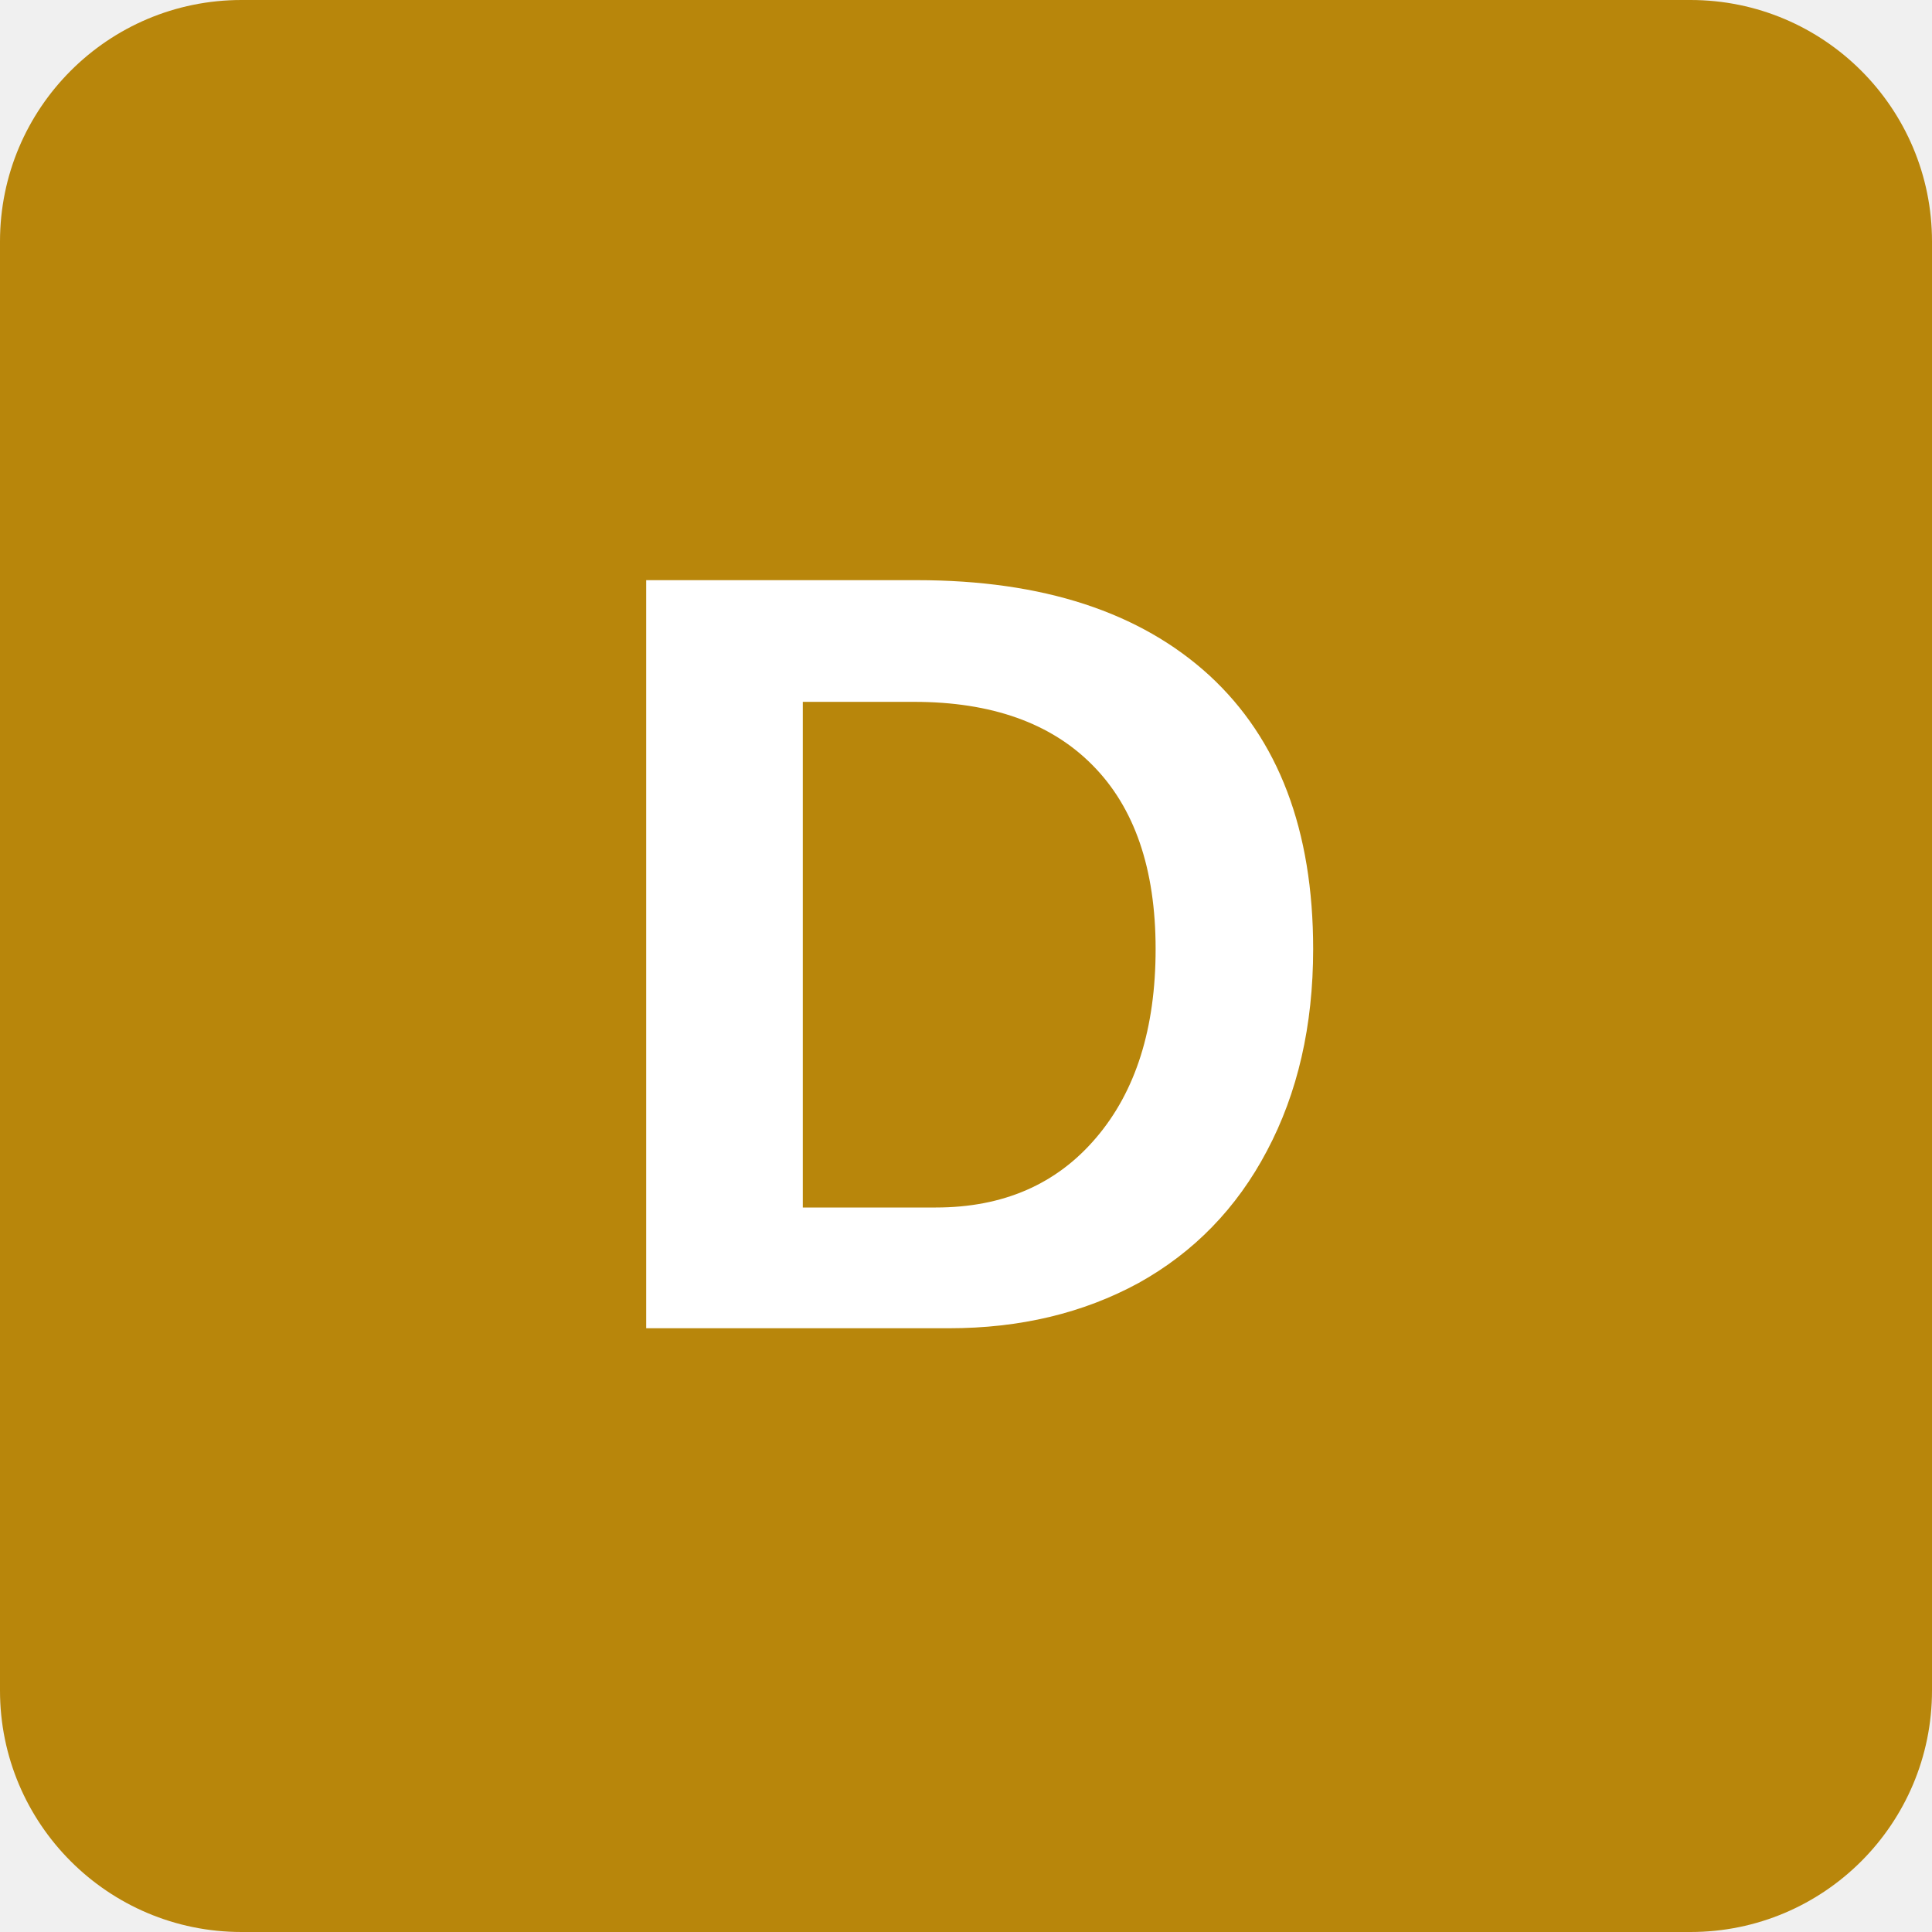
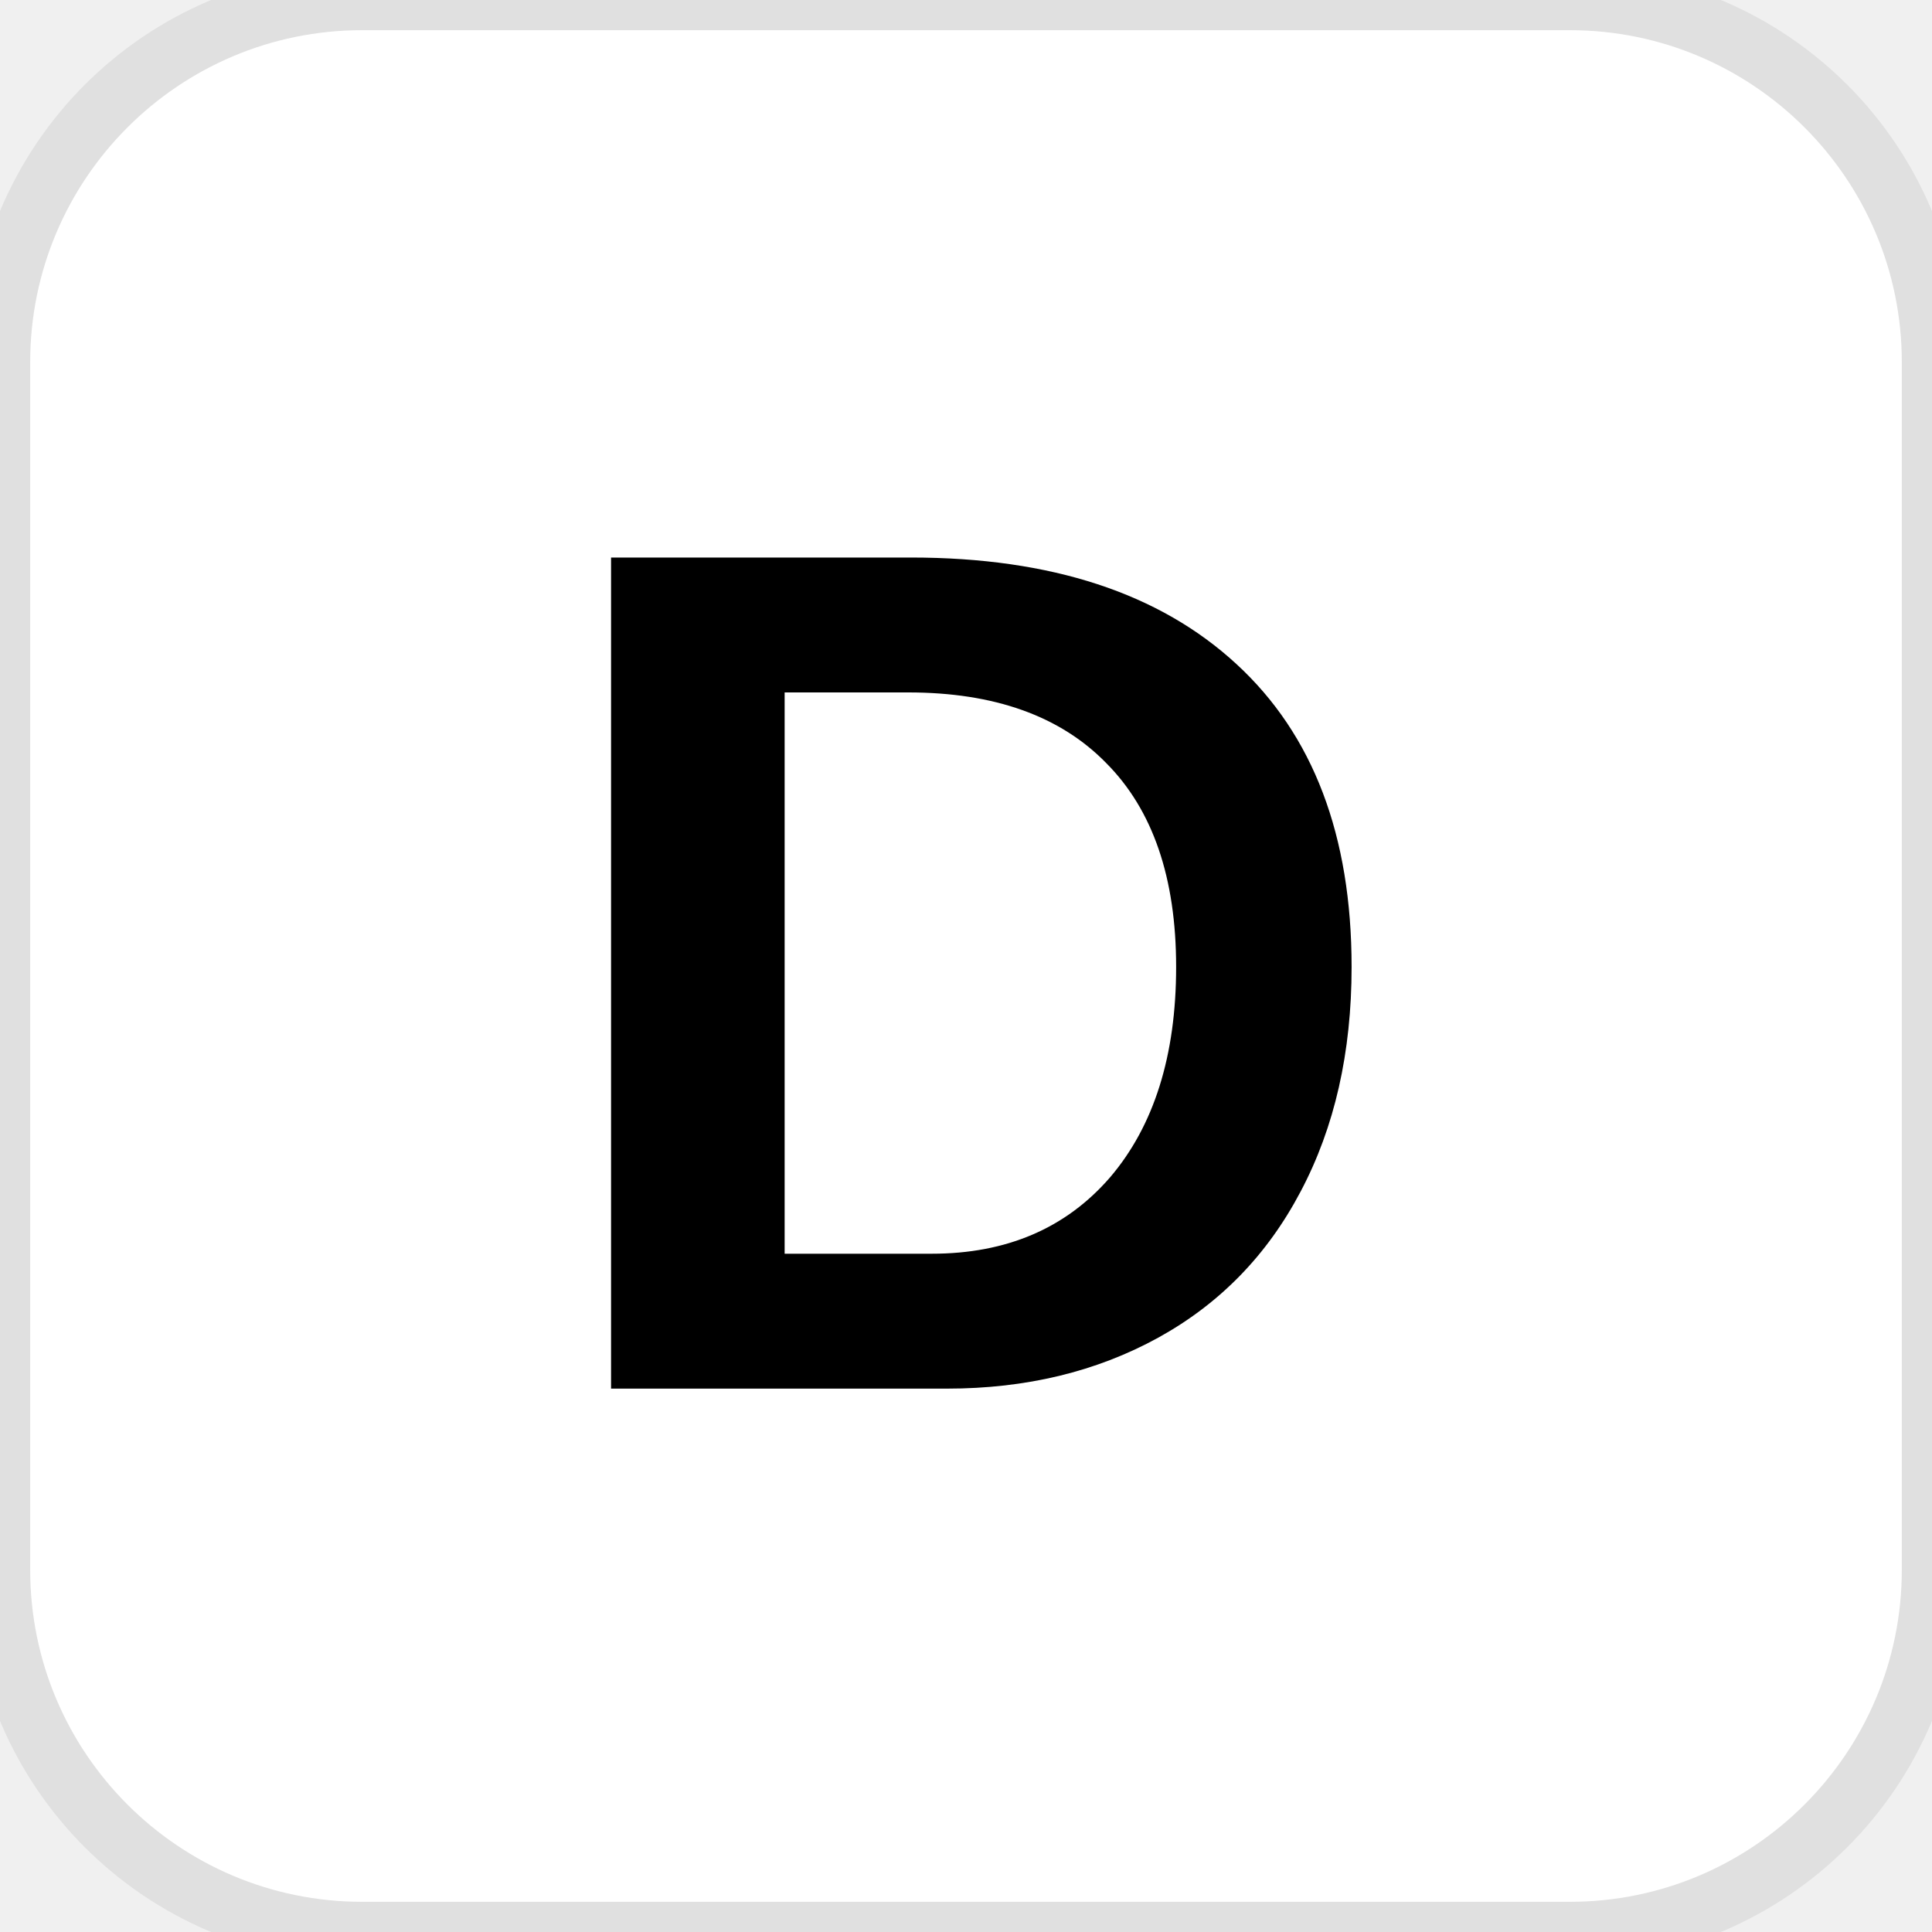
<svg xmlns="http://www.w3.org/2000/svg" viewBox="0 0 32 32" width="32" height="32">
-   <rect width="32" height="32" fill="#B8860B" rx="4" />
-   <text x="16" y="22" font-family="Arial, sans-serif" font-size="18" font-weight="bold" fill="white" text-anchor="middle">D</text>
+   <rect width="32" height="32" fill="#ffffff" rx="6" stroke="#e0e0e0" stroke-width="1" />
+   <text x="16" y="23" font-family="Arial, sans-serif" font-size="20" font-weight="bold" fill="#000000" text-anchor="middle">D</text>
</svg>
